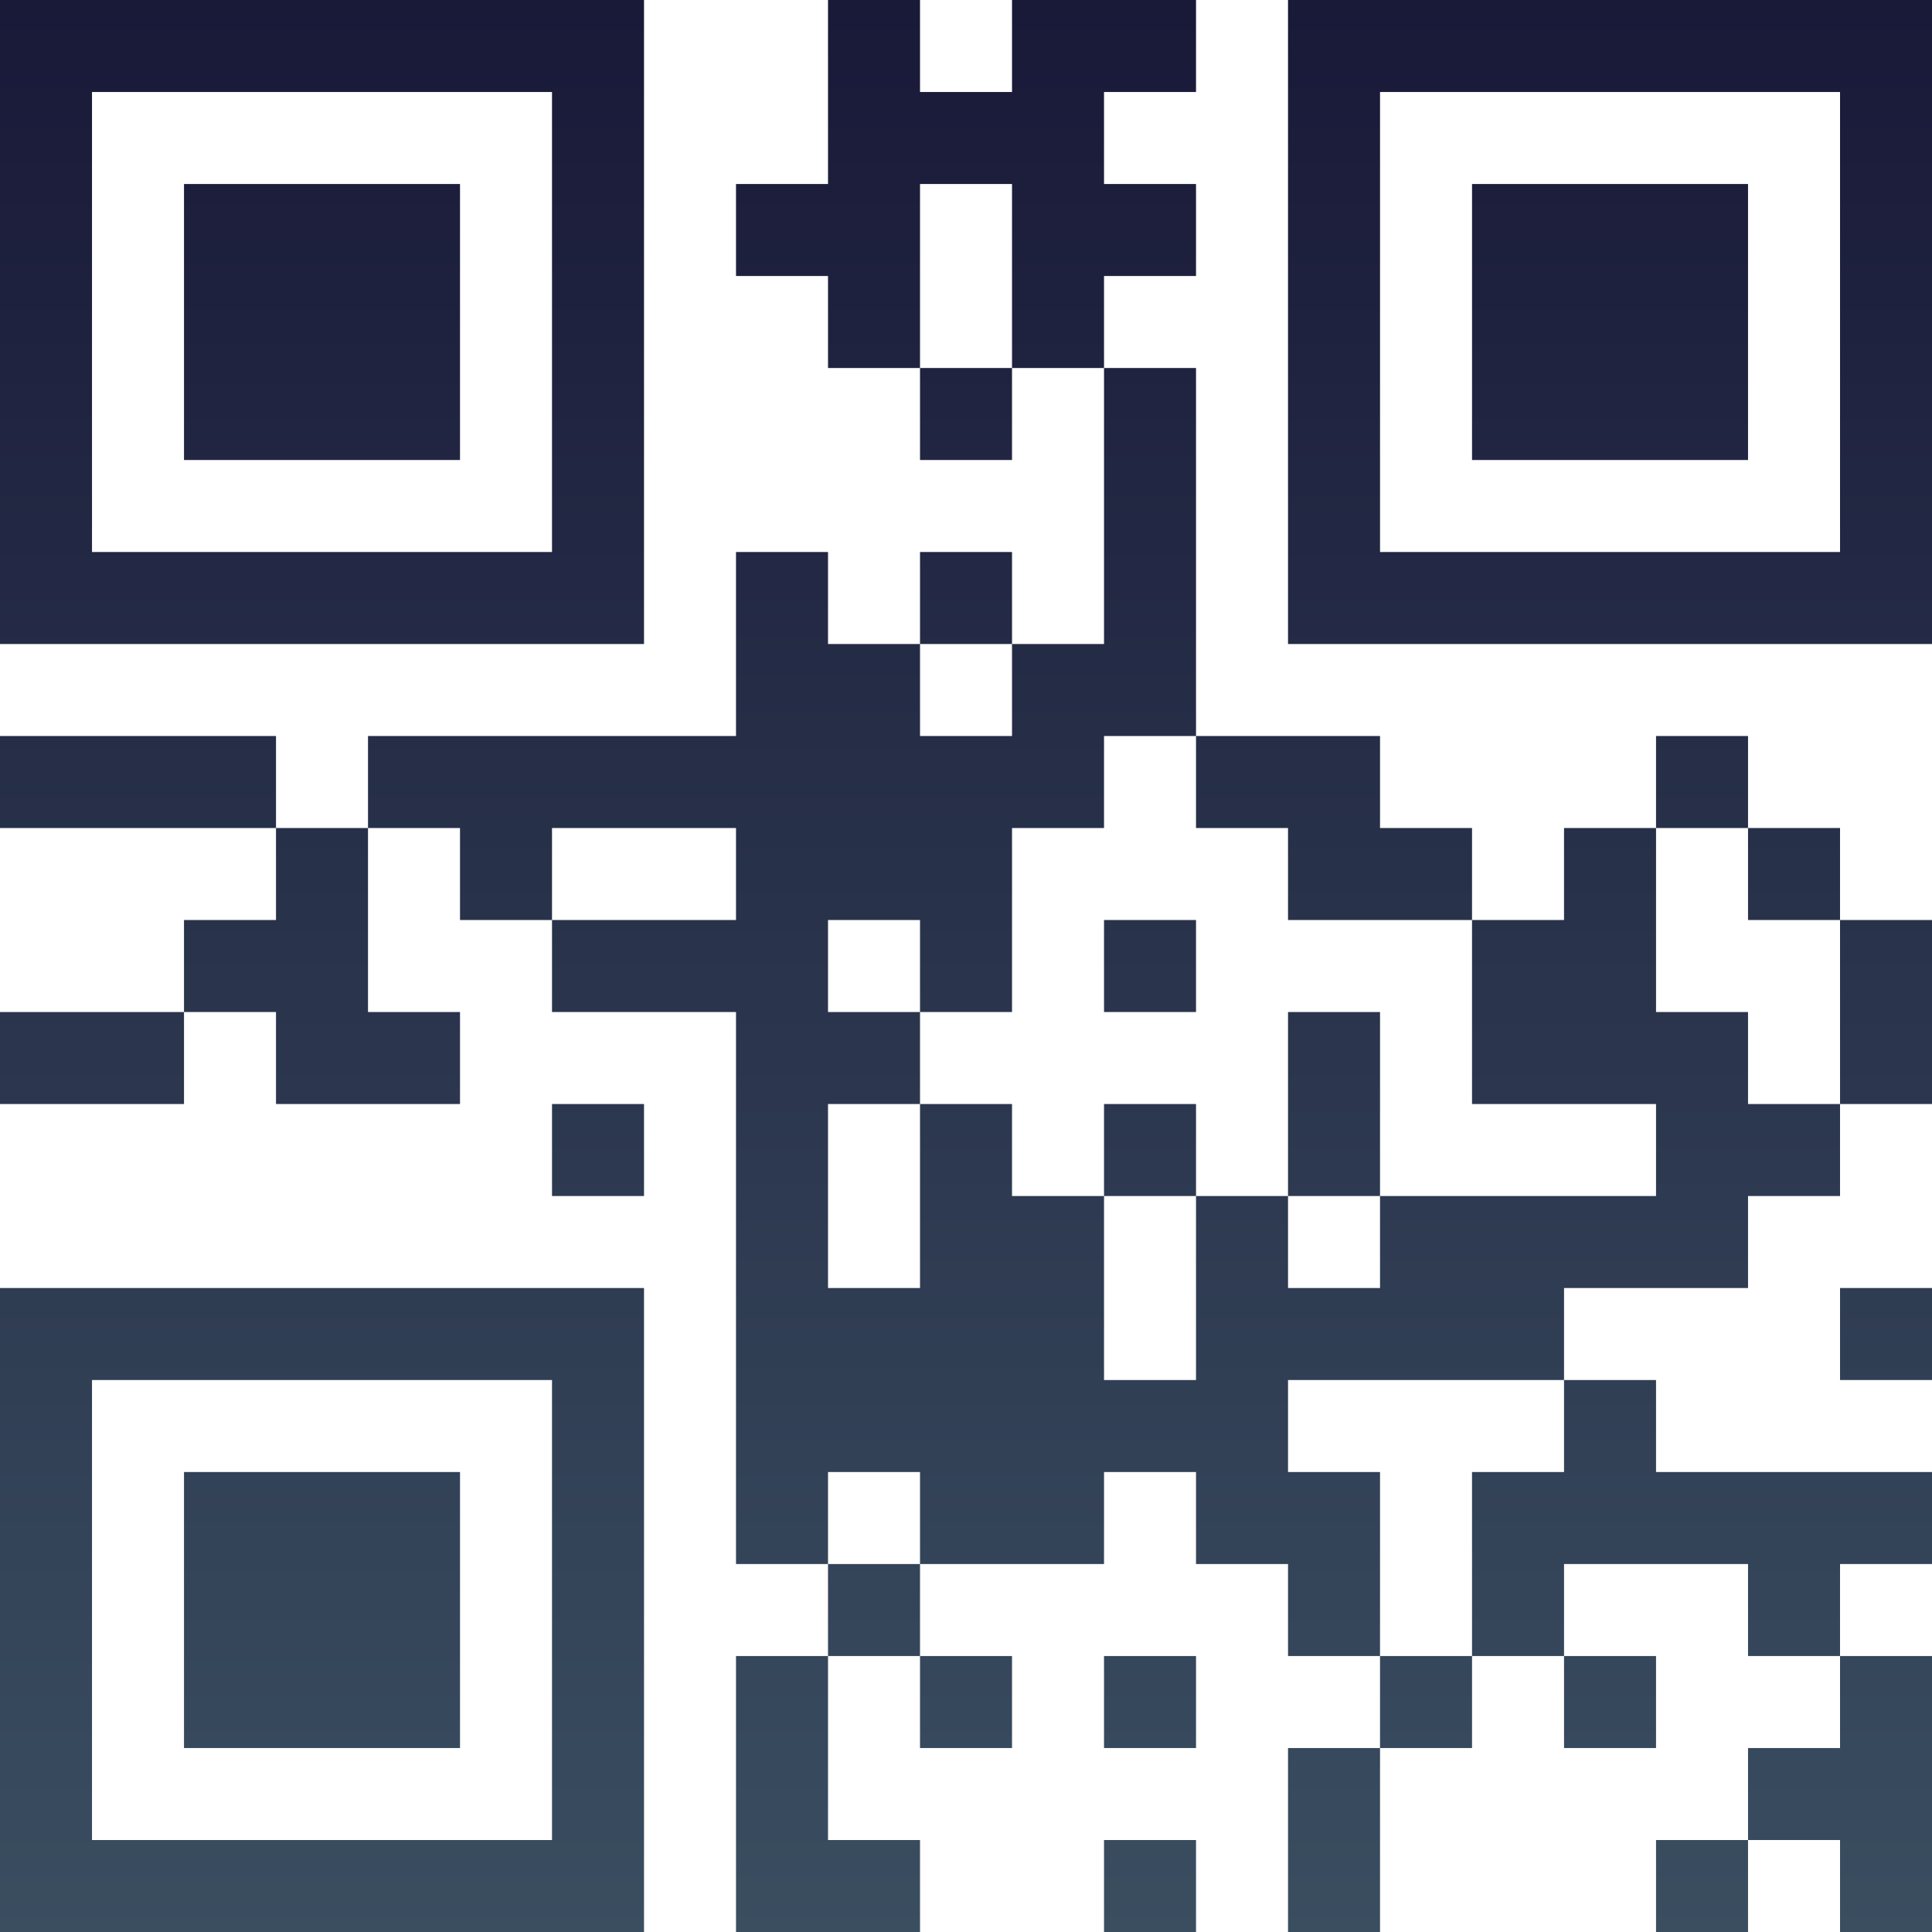
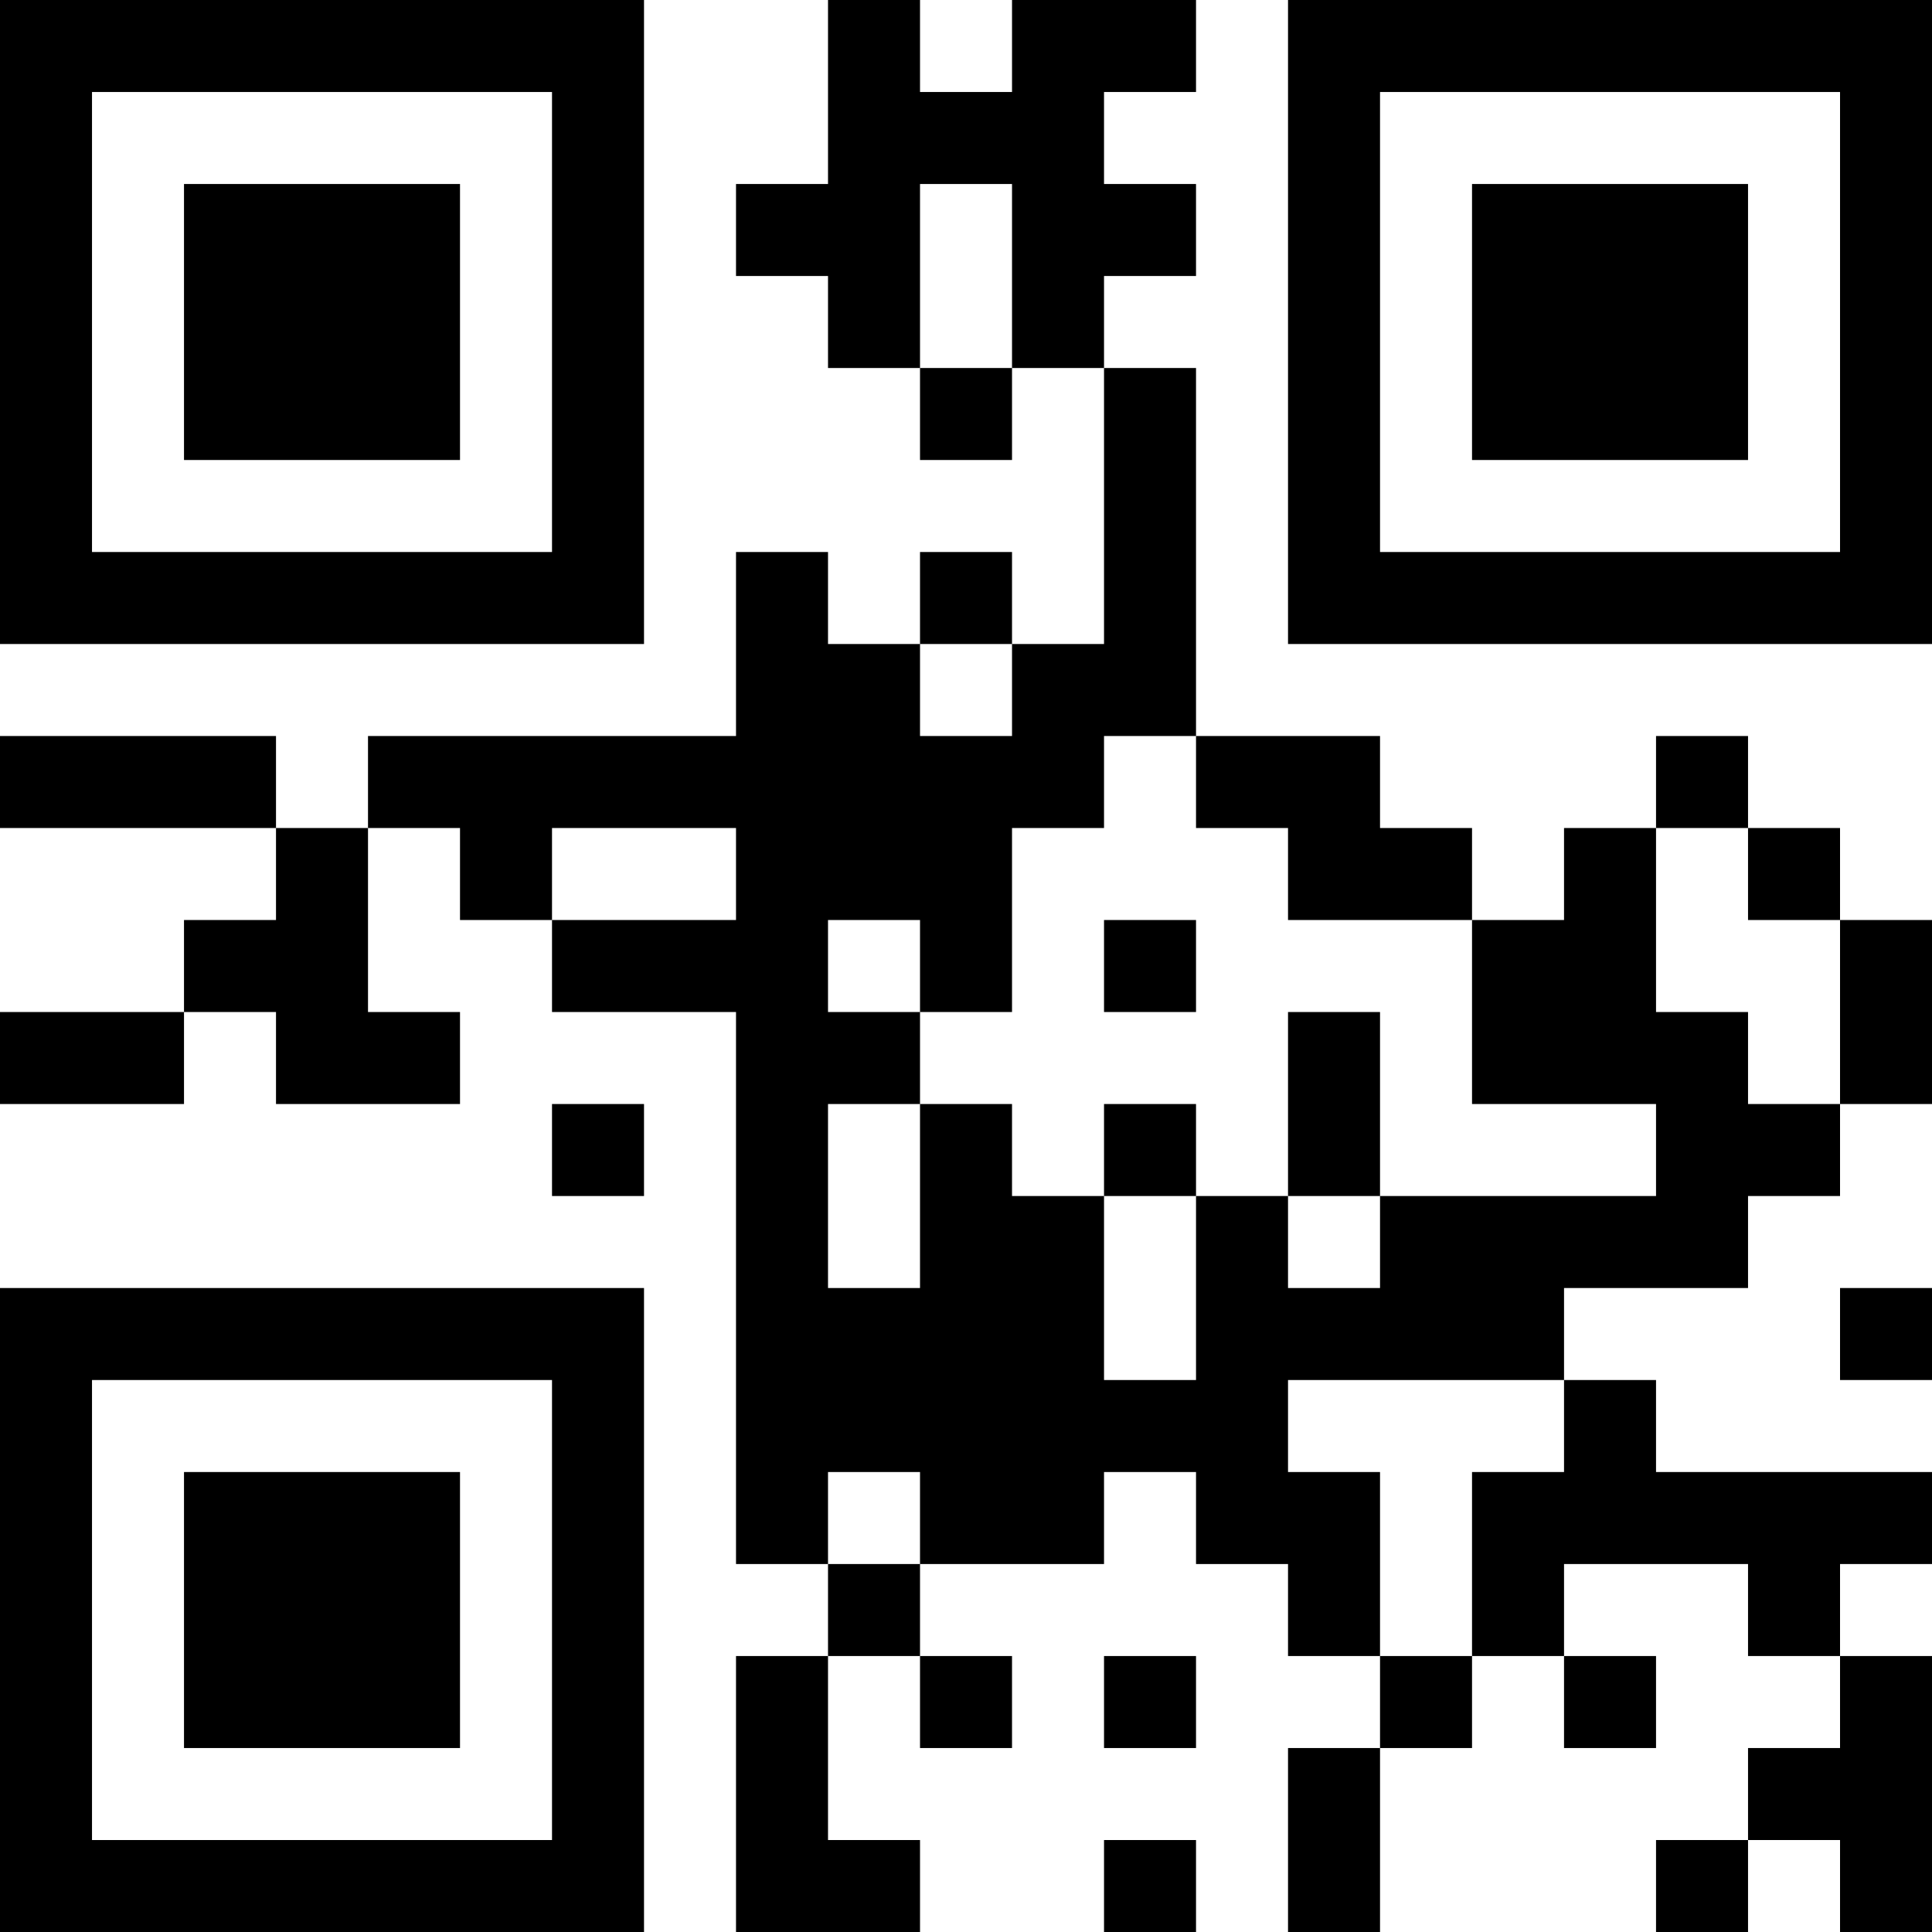
<svg xmlns="http://www.w3.org/2000/svg" version="1.1" width="100" height="100" viewBox="0 0 100 100">
  <rect x="0" y="0" width="100" height="100" fill="#ffffff" />
  <g transform="scale(4.762)">
    <g transform="translate(0,0)">
-       <defs>
-         <linearGradient gradientUnits="userSpaceOnUse" x1="0" y1="0" x2="0" y2="21" id="g1">
-           <stop offset="0%" stop-color="#191938" />
-           <stop offset="100%" stop-color="#3a4e60" />
-         </linearGradient>
-       </defs>
-       <path fill-rule="evenodd" d="M9 0L9 2L8 2L8 3L9 3L9 4L10 4L10 5L11 5L11 4L12 4L12 7L11 7L11 6L10 6L10 7L9 7L9 6L8 6L8 8L4 8L4 9L3 9L3 8L0 8L0 9L3 9L3 10L2 10L2 11L0 11L0 12L2 12L2 11L3 11L3 12L5 12L5 11L4 11L4 9L5 9L5 10L6 10L6 11L8 11L8 17L9 17L9 18L8 18L8 21L10 21L10 20L9 20L9 18L10 18L10 19L11 19L11 18L10 18L10 17L12 17L12 16L13 16L13 17L14 17L14 18L15 18L15 19L14 19L14 21L15 21L15 19L16 19L16 18L17 18L17 19L18 19L18 18L17 18L17 17L19 17L19 18L20 18L20 19L19 19L19 20L18 20L18 21L19 21L19 20L20 20L20 21L21 21L21 18L20 18L20 17L21 17L21 16L18 16L18 15L17 15L17 14L19 14L19 13L20 13L20 12L21 12L21 10L20 10L20 9L19 9L19 8L18 8L18 9L17 9L17 10L16 10L16 9L15 9L15 8L13 8L13 4L12 4L12 3L13 3L13 2L12 2L12 1L13 1L13 0L11 0L11 1L10 1L10 0ZM10 2L10 4L11 4L11 2ZM10 7L10 8L11 8L11 7ZM12 8L12 9L11 9L11 11L10 11L10 10L9 10L9 11L10 11L10 12L9 12L9 14L10 14L10 12L11 12L11 13L12 13L12 15L13 15L13 13L14 13L14 14L15 14L15 13L18 13L18 12L16 12L16 10L14 10L14 9L13 9L13 8ZM6 9L6 10L8 10L8 9ZM18 9L18 11L19 11L19 12L20 12L20 10L19 10L19 9ZM12 10L12 11L13 11L13 10ZM14 11L14 13L15 13L15 11ZM6 12L6 13L7 13L7 12ZM12 12L12 13L13 13L13 12ZM20 14L20 15L21 15L21 14ZM14 15L14 16L15 16L15 18L16 18L16 16L17 16L17 15ZM9 16L9 17L10 17L10 16ZM12 18L12 19L13 19L13 18ZM12 20L12 21L13 21L13 20ZM0 0L0 7L7 7L7 0ZM1 1L1 6L6 6L6 1ZM2 2L2 5L5 5L5 2ZM14 0L14 7L21 7L21 0ZM15 1L15 6L20 6L20 1ZM16 2L16 5L19 5L19 2ZM0 14L0 21L7 21L7 14ZM1 15L1 20L6 20L6 15ZM2 16L2 19L5 19L5 16Z" fill="url(#g1)" />
+       <path fill-rule="evenodd" d="M9 0L9 2L8 2L8 3L9 3L9 4L10 4L10 5L11 5L11 4L12 4L12 7L11 7L11 6L10 6L10 7L9 7L9 6L8 6L8 8L4 8L4 9L3 9L3 8L0 8L0 9L3 9L3 10L2 10L2 11L0 11L0 12L2 12L2 11L3 11L3 12L5 12L5 11L4 11L4 9L5 9L5 10L6 10L6 11L8 11L8 17L9 17L9 18L8 18L8 21L10 21L10 20L9 20L9 18L10 18L10 19L11 19L11 18L10 18L10 17L12 17L12 16L13 16L13 17L14 17L14 18L15 18L15 19L14 19L14 21L15 21L15 19L16 19L16 18L17 18L17 19L18 19L18 18L17 18L17 17L19 17L19 18L20 18L20 19L19 19L19 20L18 20L18 21L19 21L19 20L20 20L20 21L21 21L21 18L20 18L20 17L21 17L21 16L18 16L18 15L17 15L17 14L19 14L19 13L20 13L20 12L21 12L21 10L20 10L20 9L19 9L19 8L18 8L18 9L17 9L17 10L16 10L16 9L15 9L15 8L13 8L13 4L12 4L12 3L13 3L13 2L12 2L12 1L13 1L13 0L11 0L11 1L10 1L10 0ZM10 2L10 4L11 4L11 2ZM10 7L10 8L11 8L11 7ZM12 8L12 9L11 9L11 11L10 11L10 10L9 10L9 11L10 11L10 12L9 12L9 14L10 14L10 12L11 12L11 13L12 13L12 15L13 15L13 13L14 13L14 14L15 14L15 13L18 13L18 12L16 12L16 10L14 10L14 9L13 9L13 8ZM6 9L6 10L8 10L8 9ZM18 9L18 11L19 11L19 12L20 12L20 10L19 10L19 9ZM12 10L12 11L13 11L13 10ZM14 11L14 13L15 13L15 11ZM6 12L6 13L7 13L7 12ZM12 12L12 13L13 13L13 12ZM20 14L20 15L21 15L21 14ZM14 15L14 16L15 16L15 18L16 18L16 16L17 16L17 15ZM9 16L9 17L10 17L10 16ZM12 18L12 19L13 19L13 18ZM12 20L12 21L13 21L13 20ZM0 0L0 7L7 7L7 0ZM1 1L1 6L6 6L6 1ZM2 2L2 5L5 5L5 2ZM14 0L14 7L21 7L21 0ZM15 1L15 6L20 6L20 1ZM16 2L16 5L19 5L19 2ZM0 14L0 21L7 21L7 14ZM1 15L1 20L6 20L6 15ZM2 16L2 19L5 19L5 16Z" fill="#000000" />
    </g>
  </g>
</svg>
